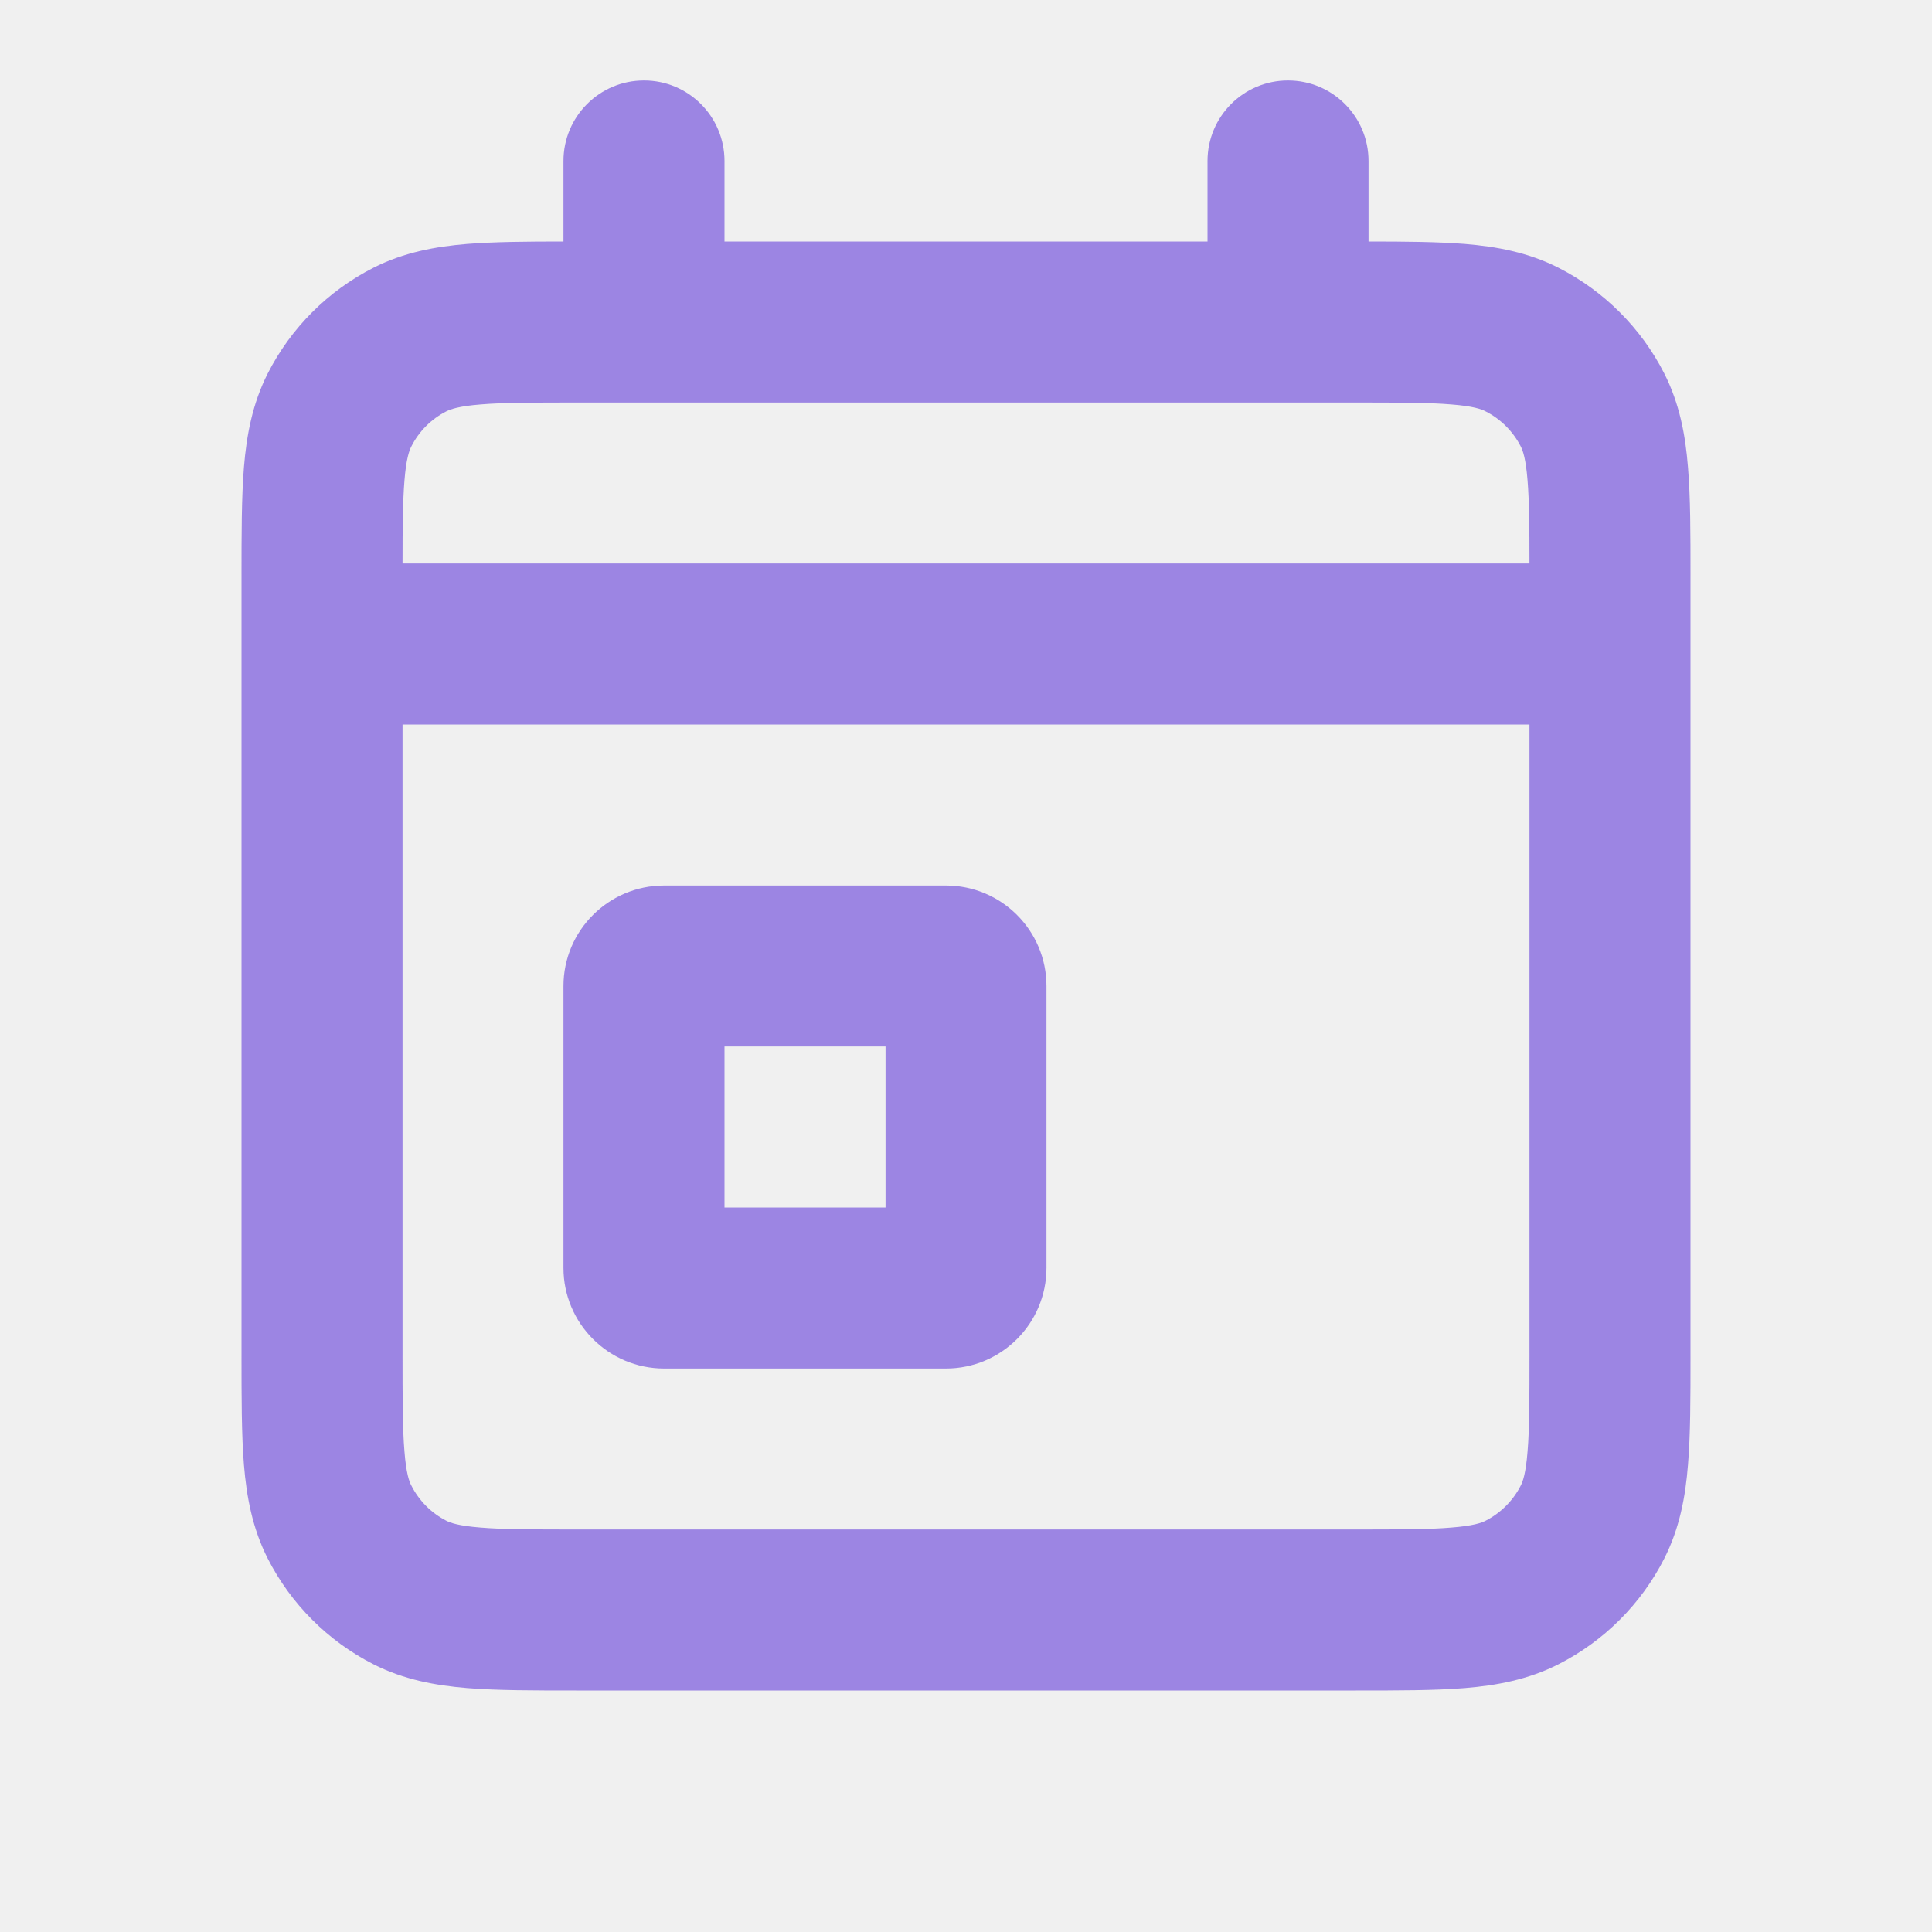
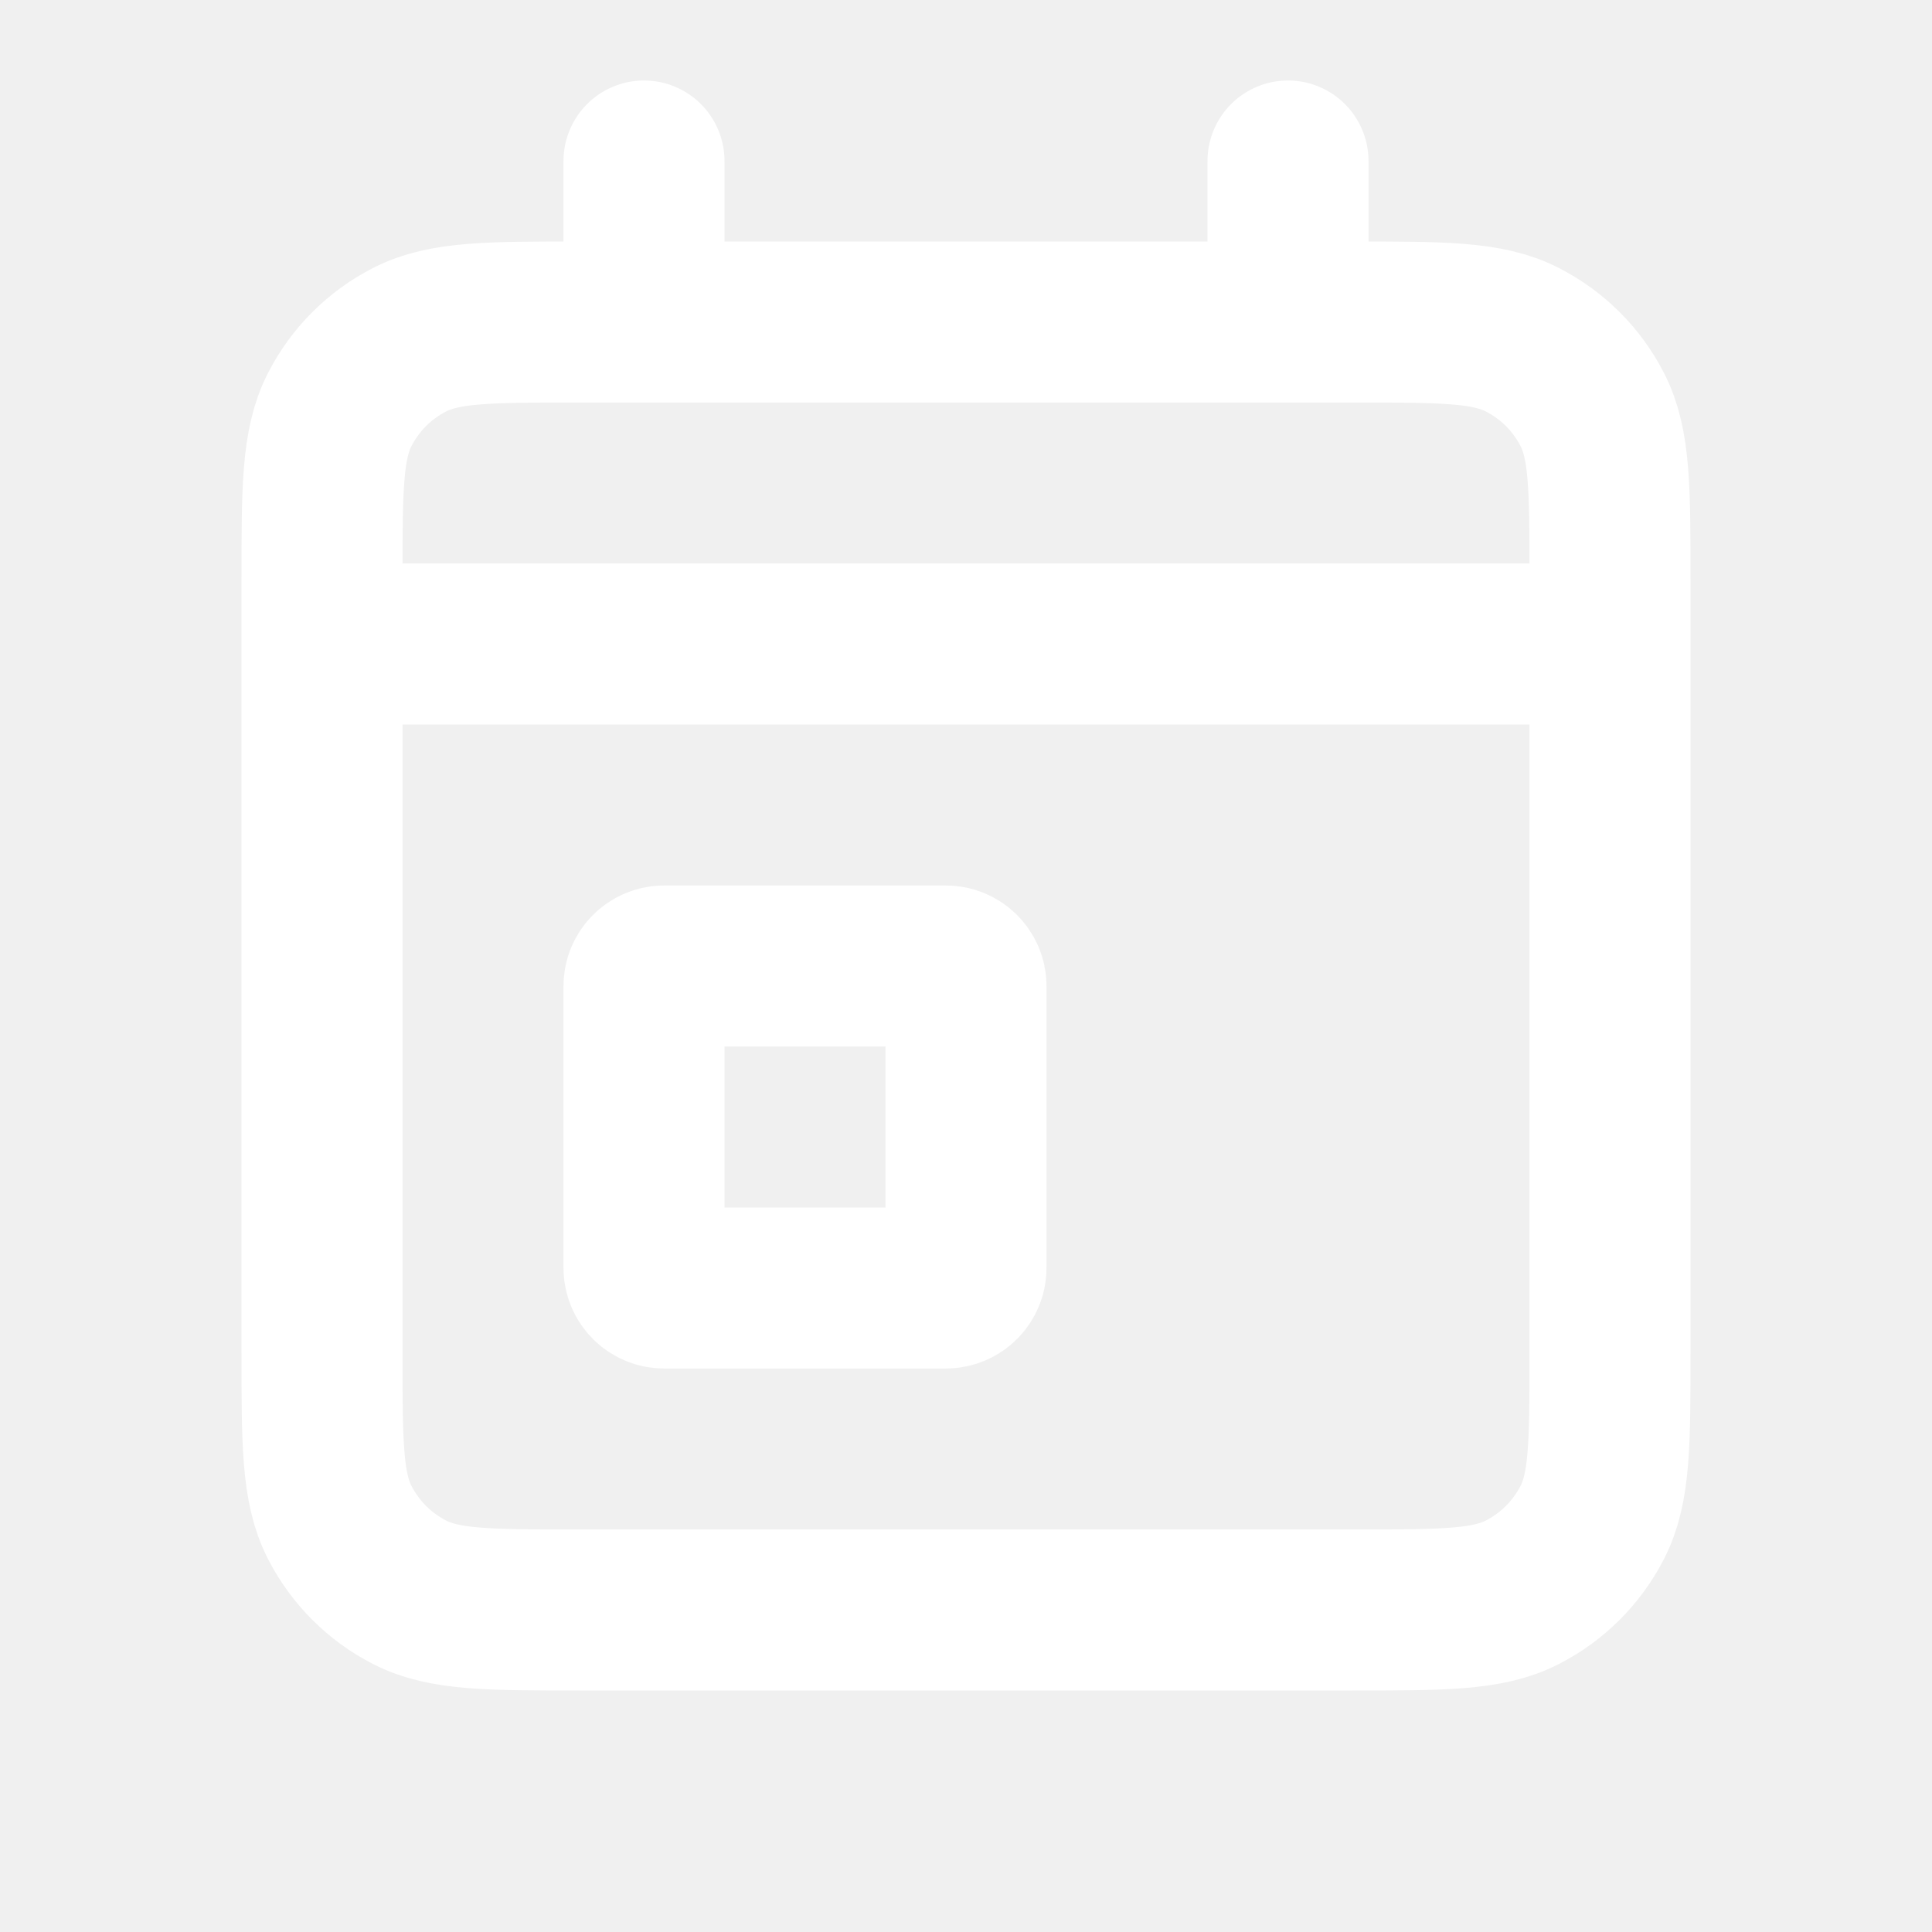
- <svg xmlns="http://www.w3.org/2000/svg" width="20" height="20" viewBox="0 0 20 20" fill="none">
-   <path fill-rule="evenodd" clip-rule="evenodd" d="M6.667 0.833C7.127 0.833 7.5 1.206 7.5 1.667V2.5H12.5V1.667C12.5 1.206 12.873 0.833 13.333 0.833C13.794 0.833 14.167 1.206 14.167 1.667V2.5C14.549 2.5 14.883 2.503 15.162 2.525C15.492 2.552 15.819 2.612 16.134 2.772C16.604 3.012 16.988 3.394 17.228 3.865C17.388 4.18 17.448 4.508 17.474 4.837C17.5 5.148 17.5 5.527 17.5 5.965V14.035C17.5 14.473 17.5 14.852 17.474 15.164C17.448 15.492 17.388 15.82 17.228 16.135C16.988 16.606 16.605 16.988 16.134 17.228C15.819 17.388 15.492 17.448 15.163 17.475C14.851 17.5 14.473 17.5 14.035 17.5H5.965C5.527 17.5 5.148 17.5 4.837 17.475C4.508 17.448 4.18 17.388 3.865 17.228C3.394 16.988 3.012 16.605 2.772 16.135C2.612 15.82 2.552 15.492 2.525 15.163C2.5 14.851 2.5 14.472 2.5 14.032V5.968C2.5 5.529 2.5 5.15 2.525 4.838C2.552 4.508 2.612 4.18 2.772 3.865C3.012 3.394 3.394 3.012 3.865 2.772C4.18 2.612 4.508 2.552 4.837 2.525C5.117 2.503 5.451 2.5 5.833 2.5V1.667C5.833 1.206 6.206 0.833 6.667 0.833ZM4.973 4.187C4.747 4.205 4.663 4.237 4.621 4.258C4.465 4.337 4.337 4.465 4.258 4.622C4.237 4.663 4.205 4.747 4.187 4.973C4.17 5.181 4.167 5.446 4.167 5.833H15.833C15.833 5.445 15.83 5.18 15.813 4.972C15.795 4.746 15.764 4.663 15.743 4.622C15.663 4.466 15.536 4.338 15.378 4.258C15.336 4.236 15.253 4.205 15.027 4.187C14.791 4.167 14.481 4.167 14 4.167H6C5.52 4.167 5.209 4.167 4.973 4.187ZM15.833 7.5H4.167V14C4.167 14.481 4.167 14.791 4.187 15.027C4.205 15.253 4.236 15.337 4.258 15.378C4.338 15.536 4.465 15.663 4.621 15.743C4.662 15.764 4.746 15.795 4.972 15.813C5.208 15.833 5.518 15.833 5.997 15.833H14.003C14.482 15.833 14.792 15.833 15.027 15.813C15.253 15.795 15.337 15.764 15.378 15.743C15.535 15.663 15.663 15.535 15.743 15.378C15.764 15.337 15.795 15.254 15.813 15.028C15.833 14.792 15.833 14.482 15.833 14.003V7.5ZM5.833 10.208C5.833 9.633 6.3 9.167 6.875 9.167H9.792C10.367 9.167 10.833 9.633 10.833 10.208V13.125C10.833 13.7 10.367 14.167 9.792 14.167H6.875C6.3 14.167 5.833 13.7 5.833 13.125V10.208ZM7.5 10.833V12.5H9.167V10.833H7.5Z" fill="#643FDB" fill-opacity="0.6" />
+ <svg xmlns="http://www.w3.org/2000/svg" width="24" height="24" viewBox="0 0 24 24" fill="none">
+   <g id="Calendar / Calendar_Event">
+     <path id="Vector" d="M4 8H20M4 8V16.8C4 17.92 4 18.48 4.218 18.908C4.41 19.284 4.715 19.59 5.092 19.782C5.519 20 6.079 20 7.197 20H16.803C17.921 20 18.48 20 18.907 19.782C19.284 19.59 19.59 19.284 19.782 18.908C20 18.48 20 17.922 20 16.804V8M4 8V7.2C4 6.08 4 5.52 4.218 5.092C4.41 4.715 4.715 4.41 5.092 4.218C5.52 4 6.08 4 7.2 4H8M20 8V7.197C20 6.079 20 5.519 19.782 5.092C19.59 4.715 19.284 4.41 18.907 4.218C18.48 4 17.92 4 16.8 4H16M8 4H16M8 4V2M16 4V2M11.75 16C11.888 16 12 15.888 12 15.75V12.25C12 12.112 11.888 12 11.75 12H8.25C8.112 12 8 12.112 8 12.25V15.75C8 15.888 8.112 16 8.25 16H11.75Z" stroke="white" stroke-width="2" stroke-linecap="round" stroke-linejoin="round" />
+   </g>
</svg>
